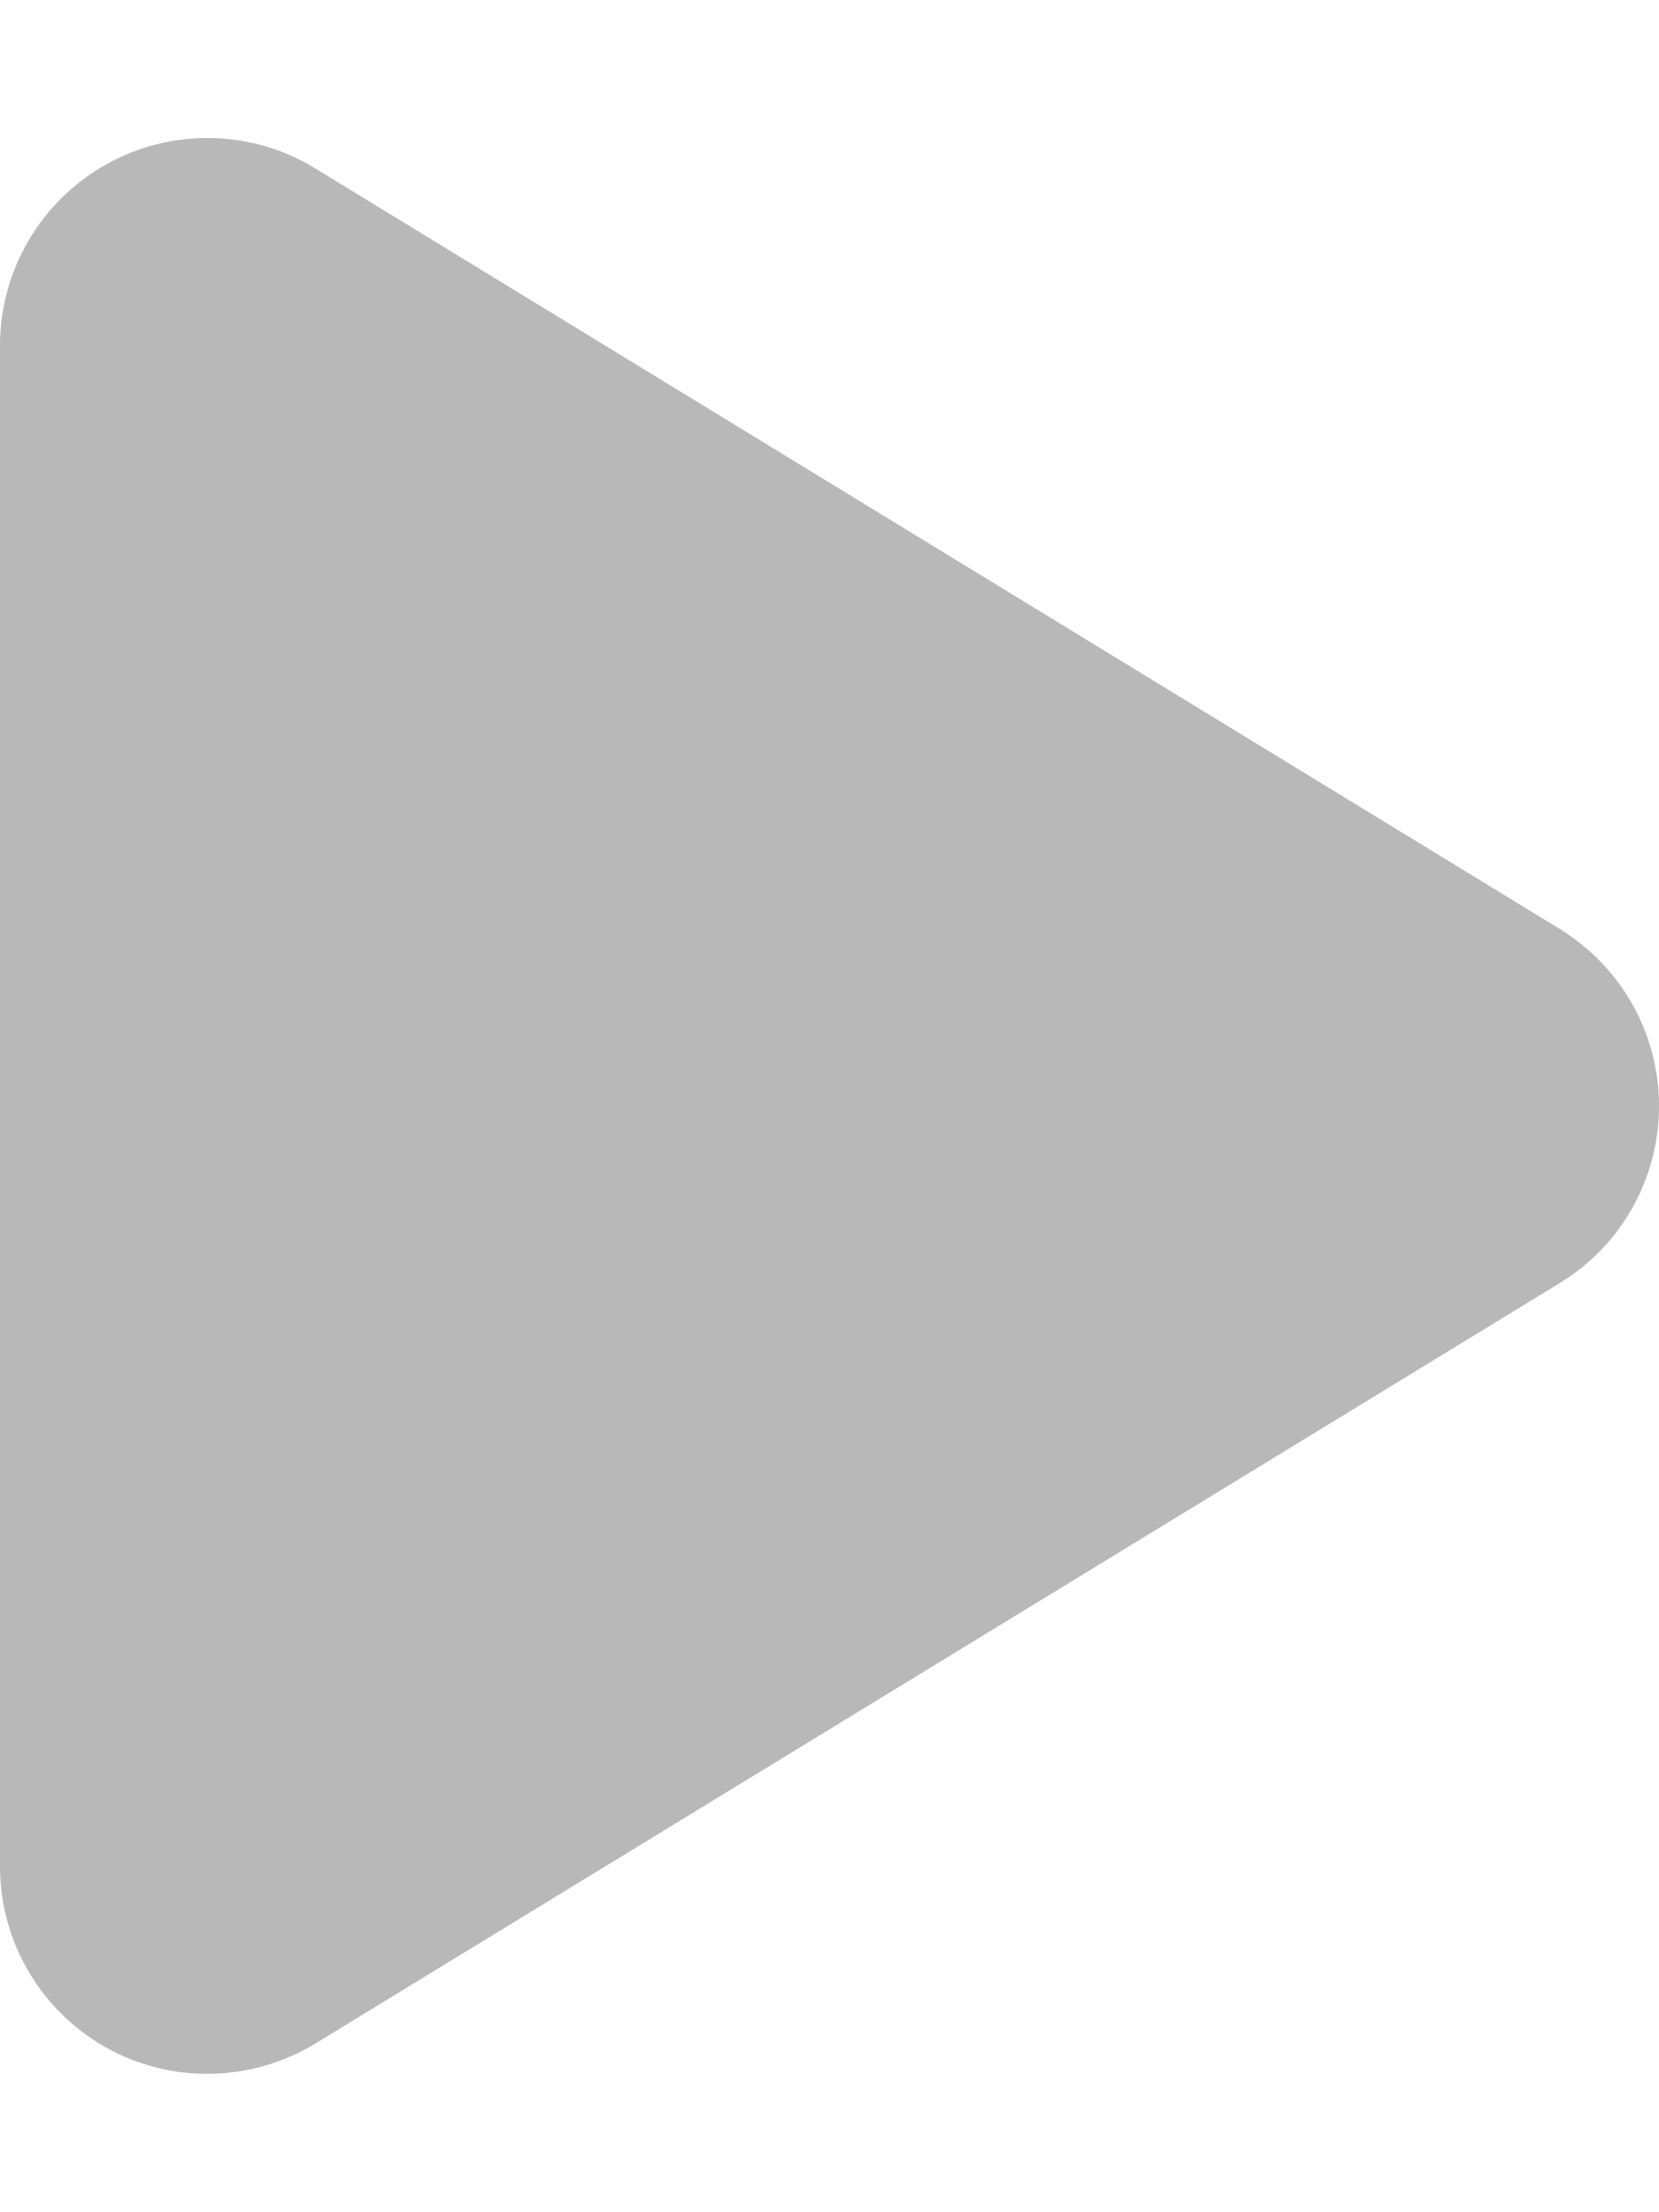
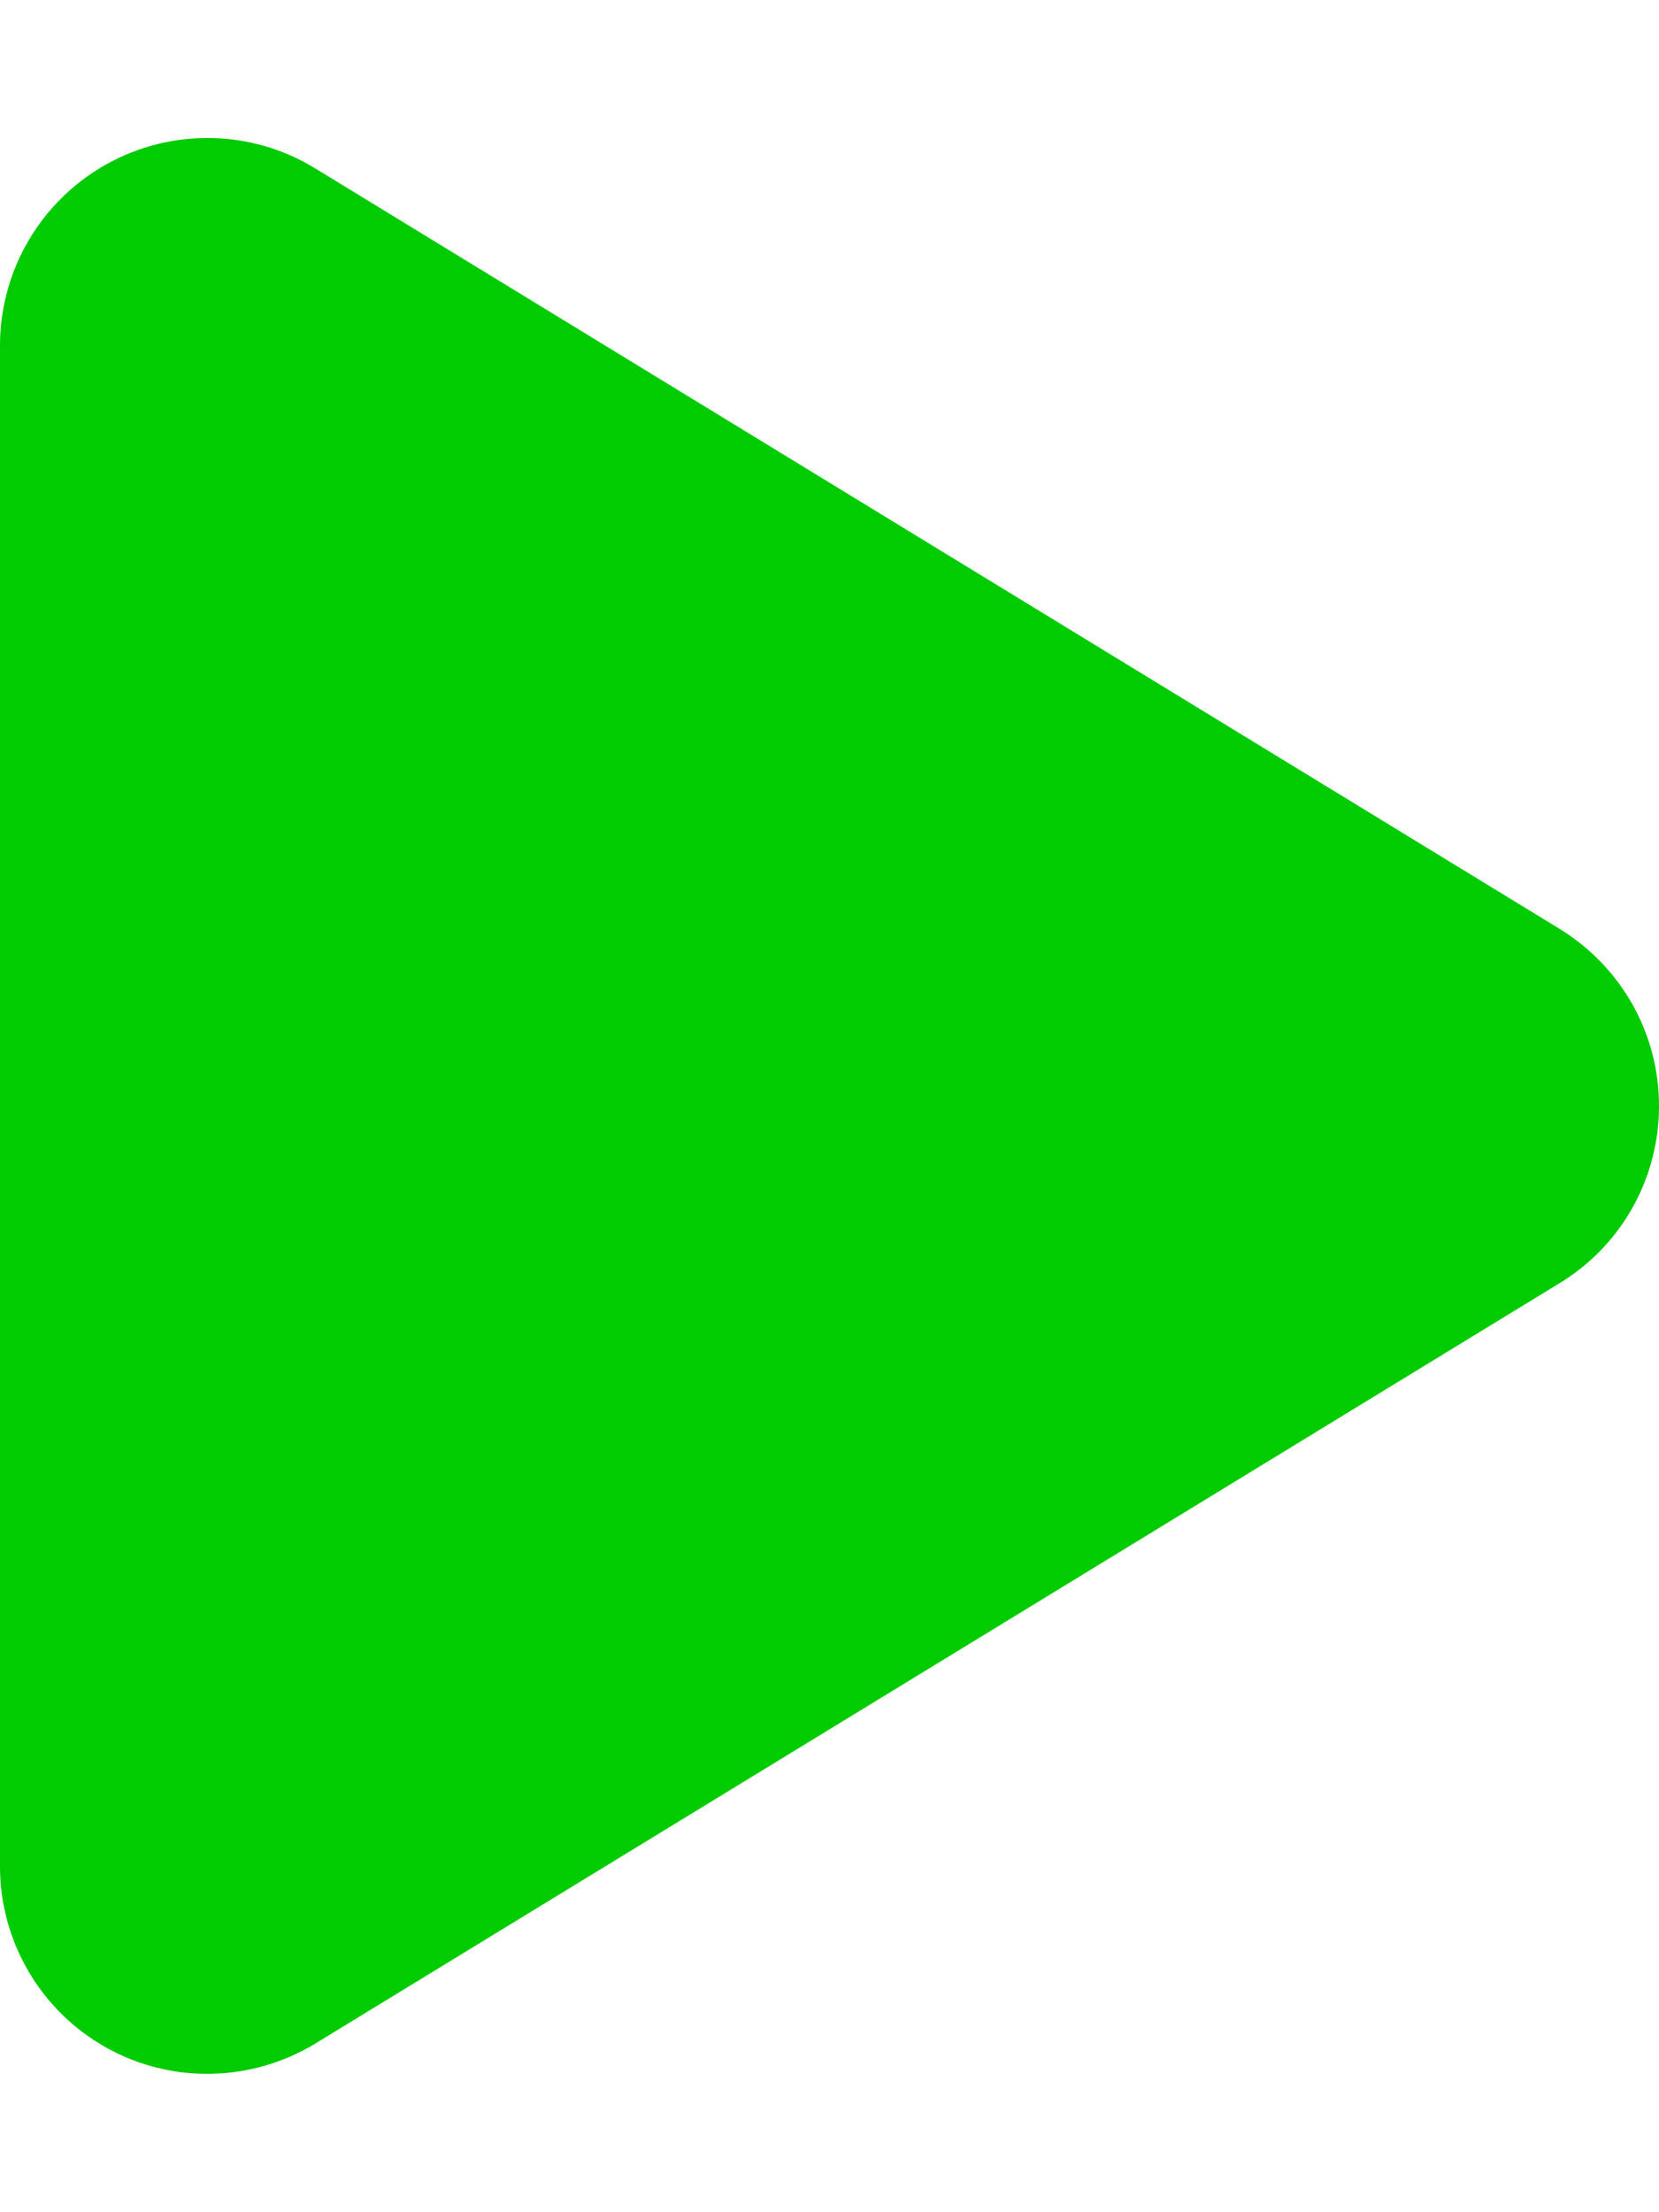
<svg xmlns="http://www.w3.org/2000/svg" height="1em" viewBox="0 0 384 512">
-   <style>svg{fill:#b8b8b8}</style>
+   <style>svg{fill:#00cc00}</style>
  <path d="M73 39c-14.8-9.1-33.4-9.4-48.5-.9S0 62.6 0 80V432c0 17.4 9.4 33.4 24.5 41.9s33.7 8.1 48.5-.9L361 297c14.3-8.7 23-24.2 23-41s-8.7-32.2-23-41L73 39z" />
</svg>
